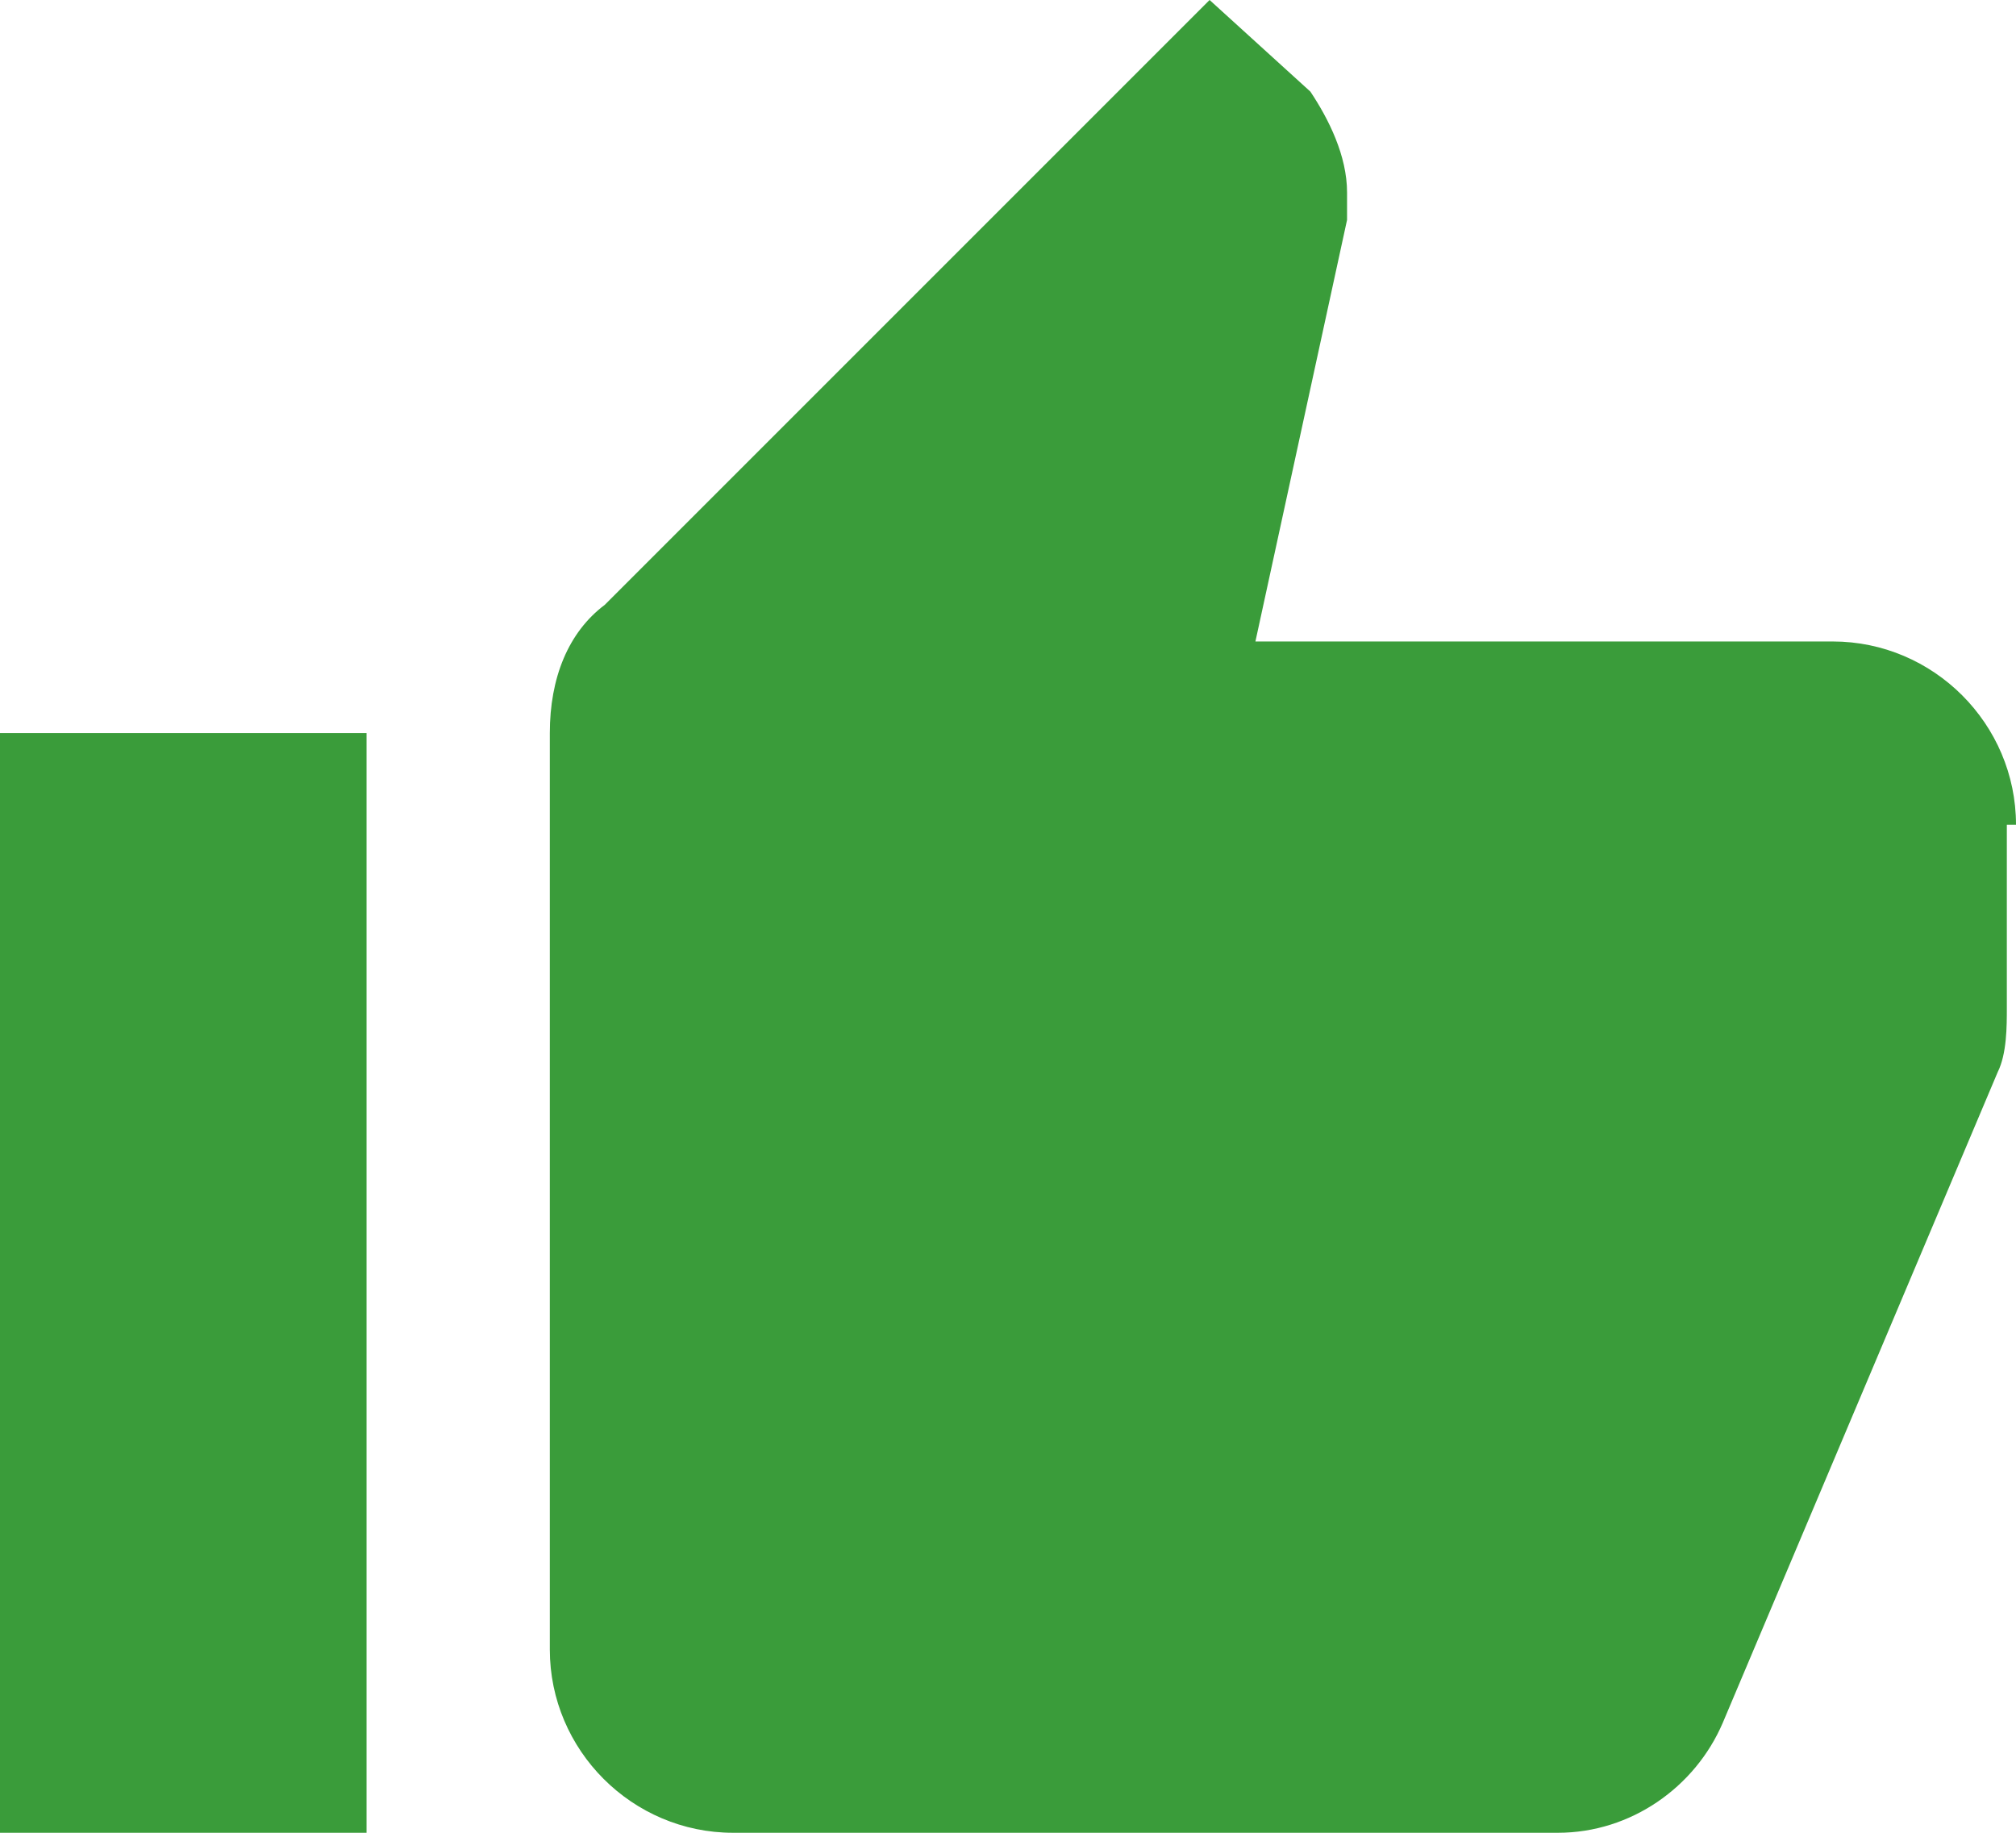
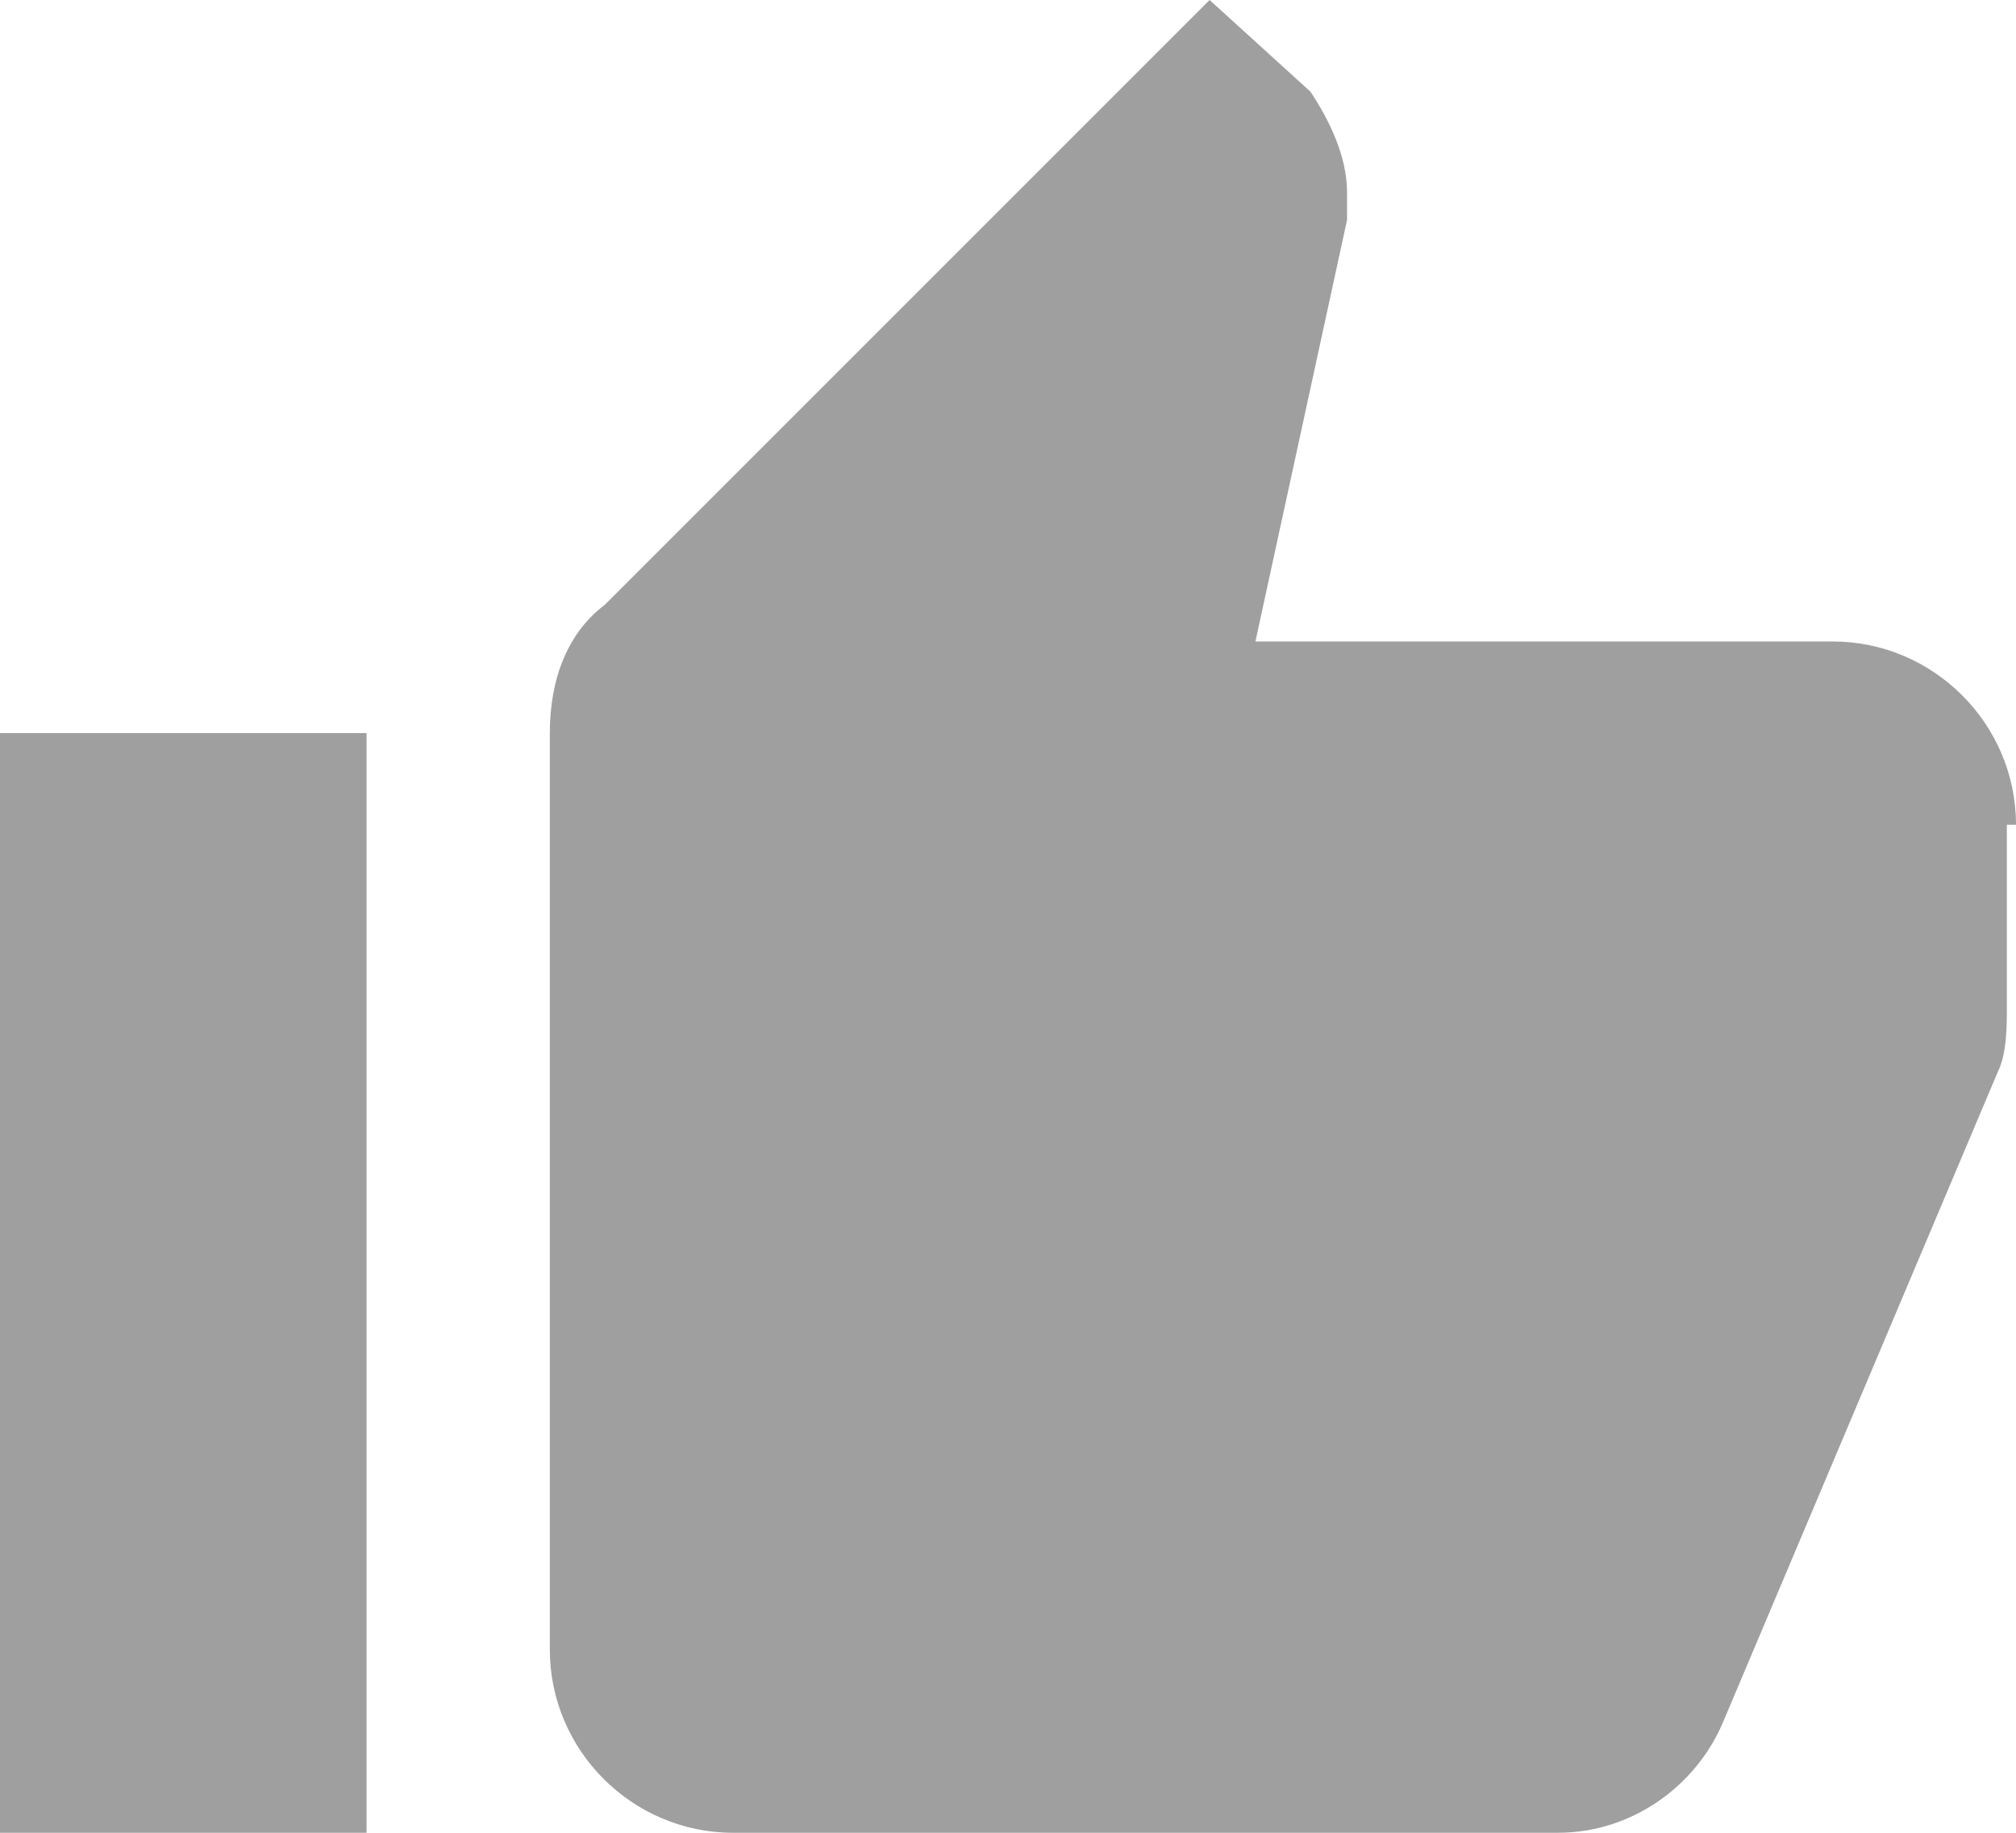
<svg xmlns="http://www.w3.org/2000/svg" version="1.1" id="Capa_1" x="0px" y="0px" width="512" height="465.455" viewBox="0 0 561 510" xml:space="preserve">
  <defs id="defs40" />
  <g id="g3" transform="translate(0,-25.5)">
    <g id="thumb-up">
-       <path d="m 0,535.5 102,0 0,-306 -102,0 0,306 z M 561,255 c 0,-28.05 -22.95,-51 -51,-51 l -160.65,0 25.5,-117.3 c 0,-2.55 0,-5.1 0,-7.65 0,-10.2 -5.1,-20.4 -10.199,-28.05 L 336.6,25.5 168.3,193.8 c -10.2,7.65 -15.3,20.4 -15.3,35.7 l 0,255 c 0,28.05 22.95,51 51,51 l 229.5,0 c 20.4,0 38.25,-12.75 45.9,-30.6 l 76.5,-181.051 c 2.55,-5.1 2.55,-12.75 2.55,-17.85 l 0,-51 2.55,0 c 0,2.551 0,0.001 0,0.001 z" id="path6" style="fill:#3a9c3a;fill-opacity:1" />
+       <path d="m 0,535.5 102,0 0,-306 -102,0 0,306 z M 561,255 c 0,-28.05 -22.95,-51 -51,-51 l -160.65,0 25.5,-117.3 c 0,-2.55 0,-5.1 0,-7.65 0,-10.2 -5.1,-20.4 -10.199,-28.05 L 336.6,25.5 168.3,193.8 c -10.2,7.65 -15.3,20.4 -15.3,35.7 l 0,255 c 0,28.05 22.95,51 51,51 l 229.5,0 c 20.4,0 38.25,-12.75 45.9,-30.6 l 76.5,-181.051 c 2.55,-5.1 2.55,-12.75 2.55,-17.85 l 0,-51 2.55,0 c 0,2.551 0,0.001 0,0.001 z" id="path6" style="fill:#9f9f9f;fill-opacity:1" />
    </g>
  </g>
  <g id="g8" transform="translate(0,-25.5)" />
  <g id="g10" transform="translate(0,-25.5)" />
  <g id="g12" transform="translate(0,-25.5)" />
  <g id="g14" transform="translate(0,-25.5)" />
  <g id="g16" transform="translate(0,-25.5)" />
  <g id="g18" transform="translate(0,-25.5)" />
  <g id="g20" transform="translate(0,-25.5)" />
  <g id="g22" transform="translate(0,-25.5)" />
  <g id="g24" transform="translate(0,-25.5)" />
  <g id="g26" transform="translate(0,-25.5)" />
  <g id="g28" transform="translate(0,-25.5)" />
  <g id="g30" transform="translate(0,-25.5)" />
  <g id="g32" transform="translate(0,-25.5)" />
  <g id="g34" transform="translate(0,-25.5)" />
  <g id="g36" transform="translate(0,-25.5)" />
</svg>
